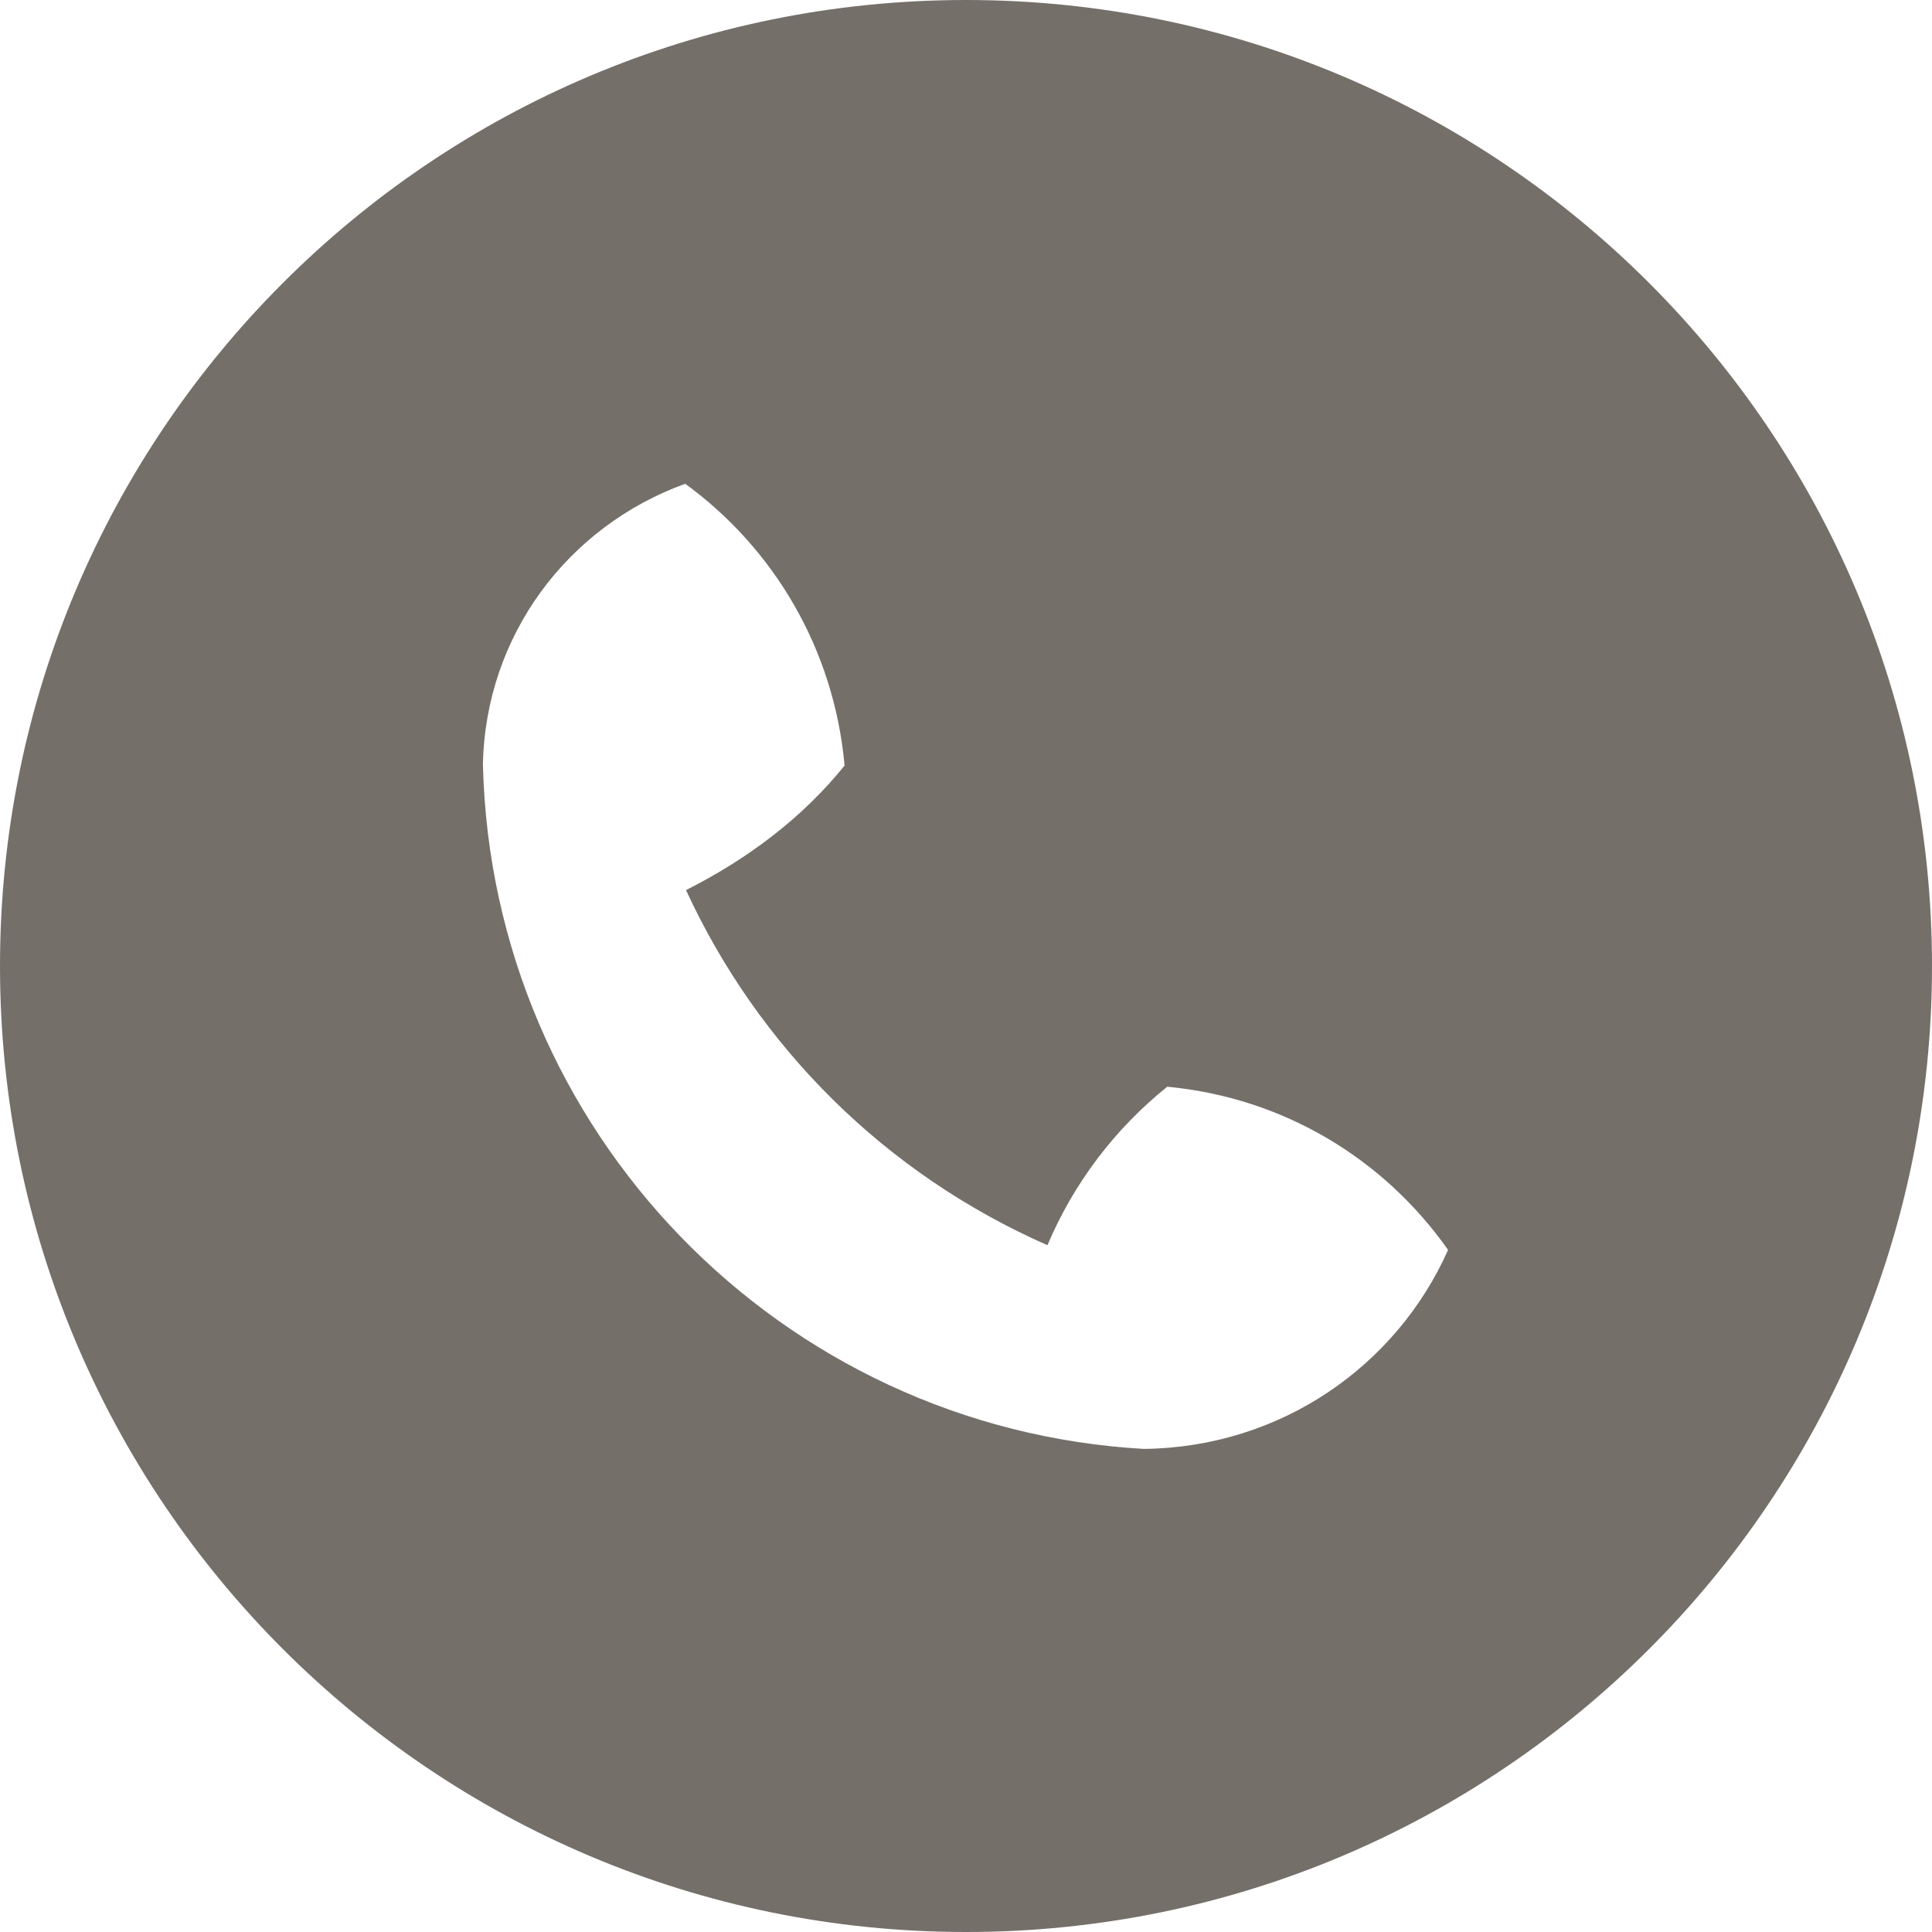
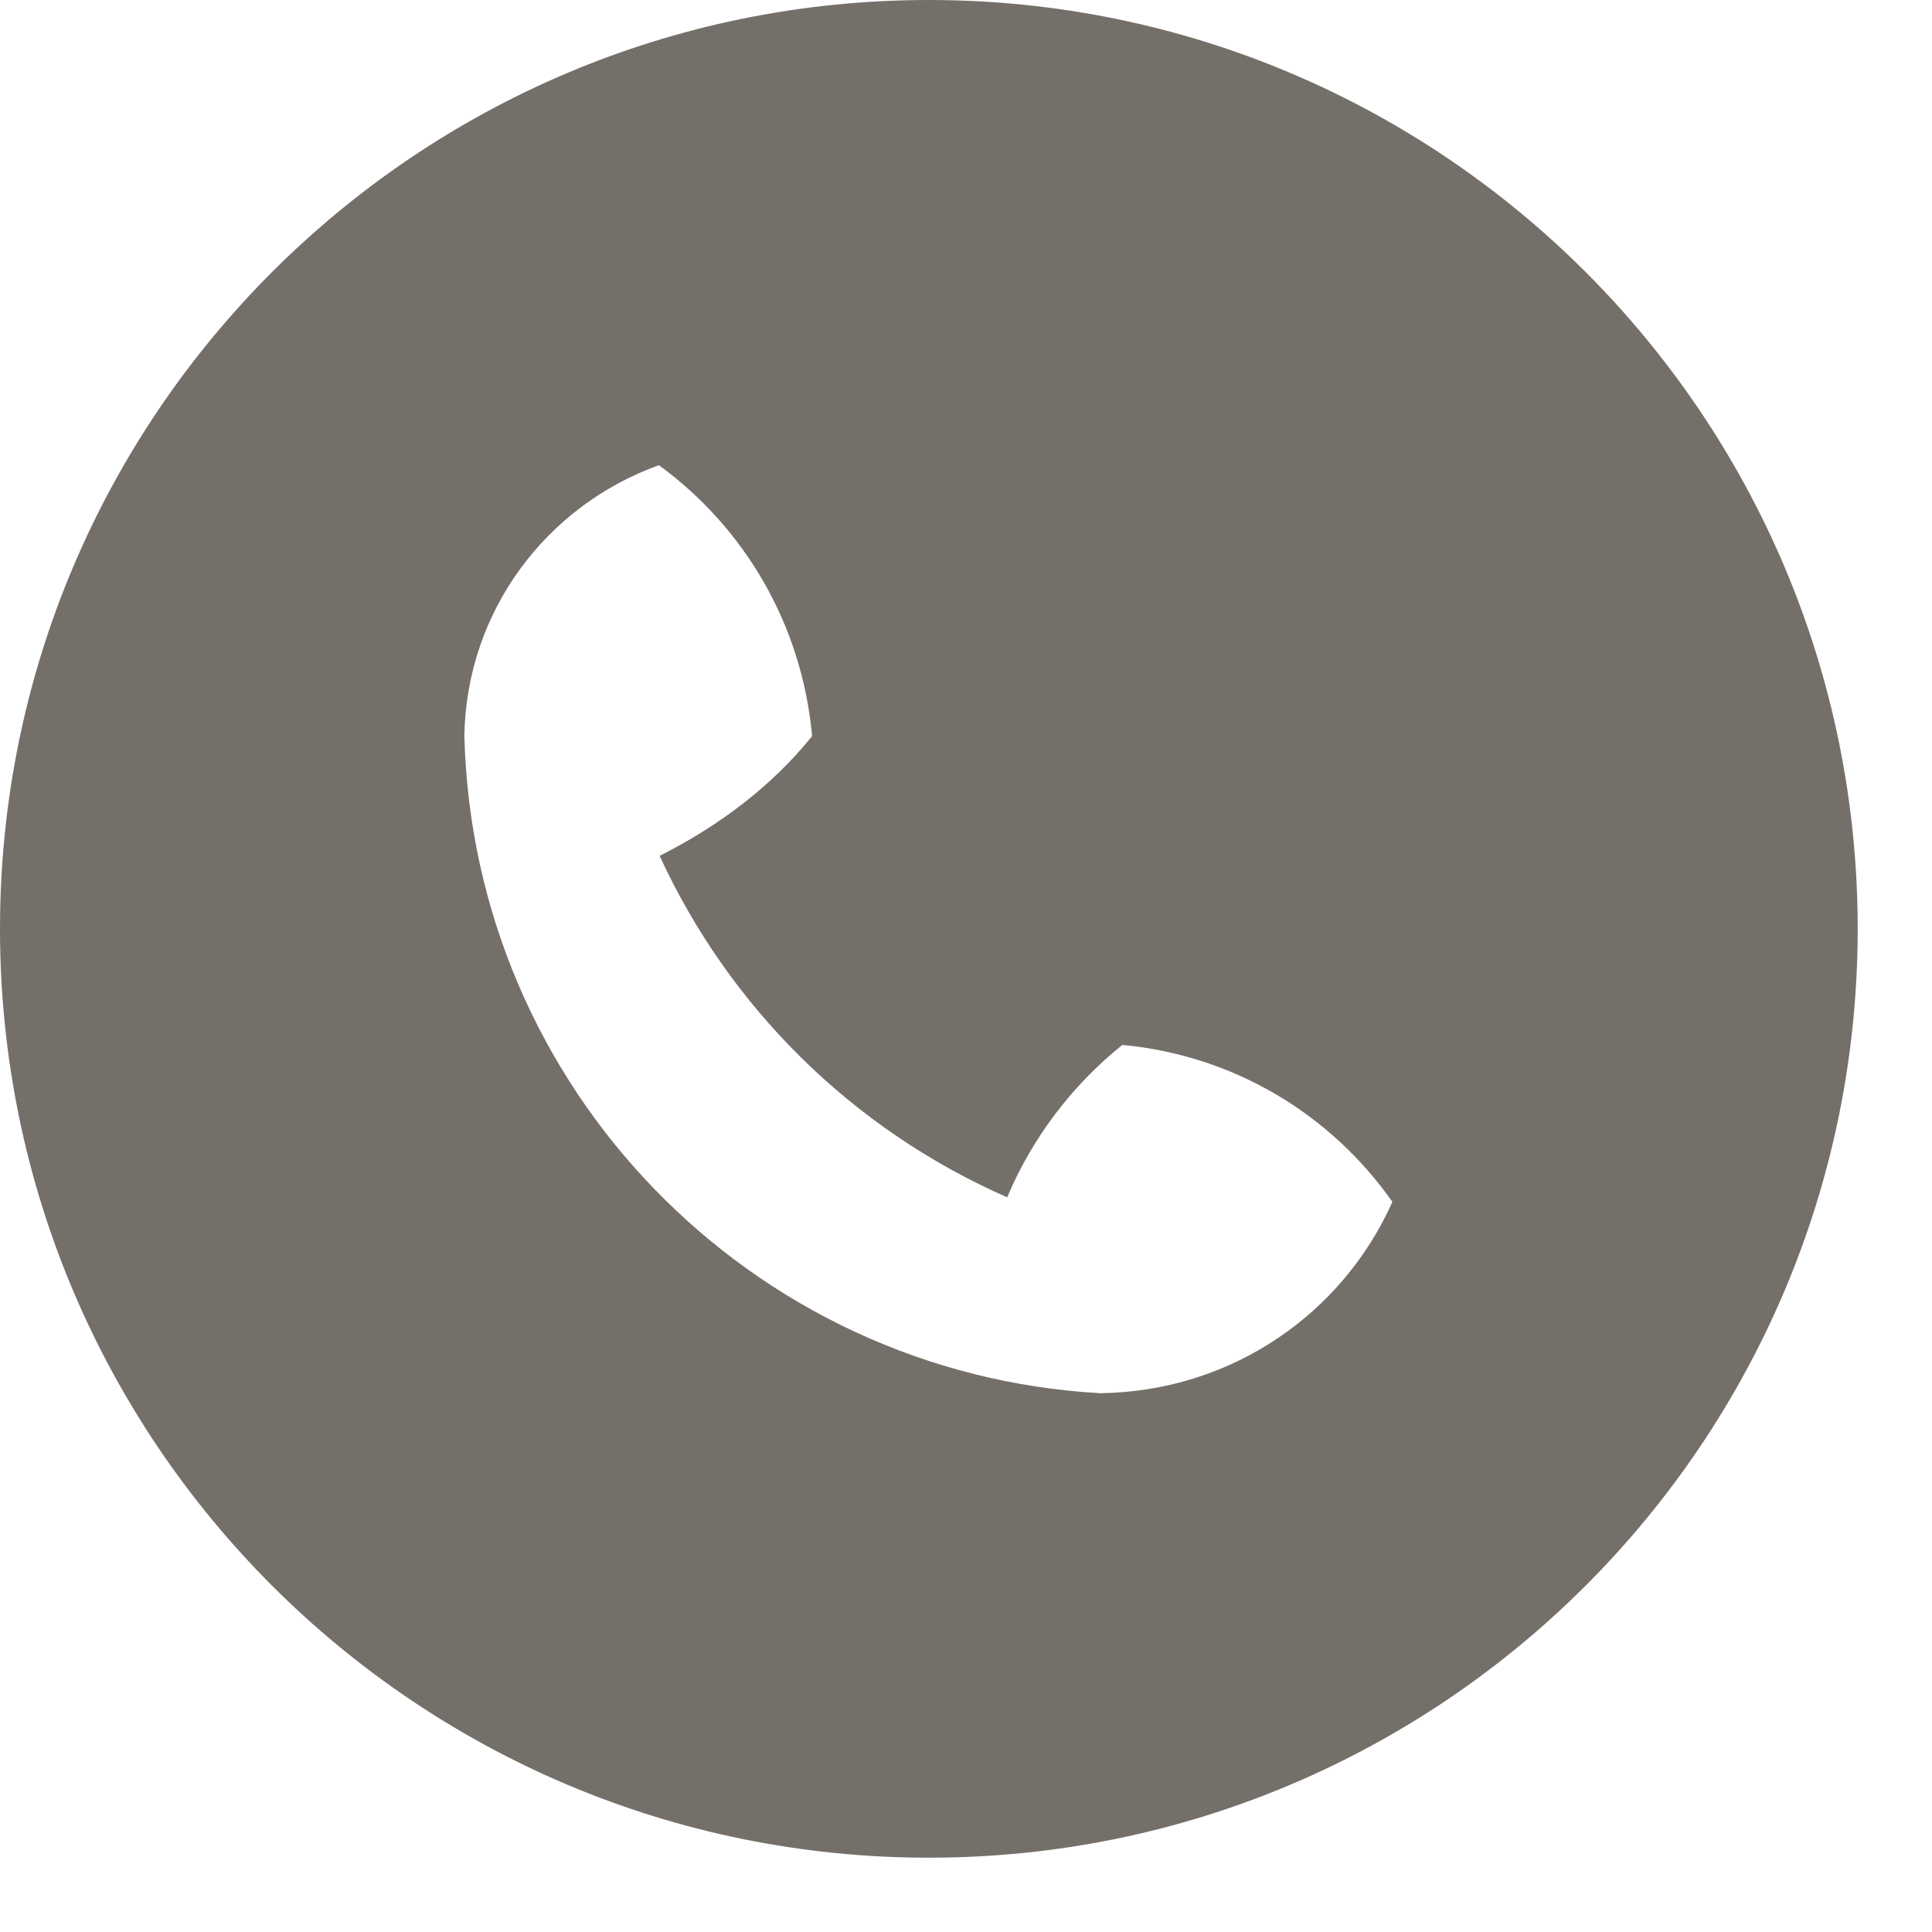
- <svg xmlns="http://www.w3.org/2000/svg" xmlns:xlink="http://www.w3.org/1999/xlink" width="40" height="40" viewBox="0 0 25 25" version="1.1">
+ <svg xmlns="http://www.w3.org/2000/svg" xmlns:xlink="http://www.w3.org/1999/xlink" width="50" height="50" viewBox="0 0 26 26" version="1.1">
  <g id="Canvas" transform="translate(-4909 -2651)">
    <g id="noun_555068_cc">
      <g id="Vector">
        <use xlink:href="#path0_fill" transform="translate(4909 2651)" fill="#756f6a" />
      </g>
    </g>
  </g>
  <defs>
    <path id="path0_fill" d="M 12.5 25C 5.596 25 0 19.404 0 12.5C 0 5.596 5.596 0 12.5 0C 19.404 0 25 5.596 25 12.5C 25 19.404 19.404 25 12.5 25ZM 15.104 14.062C 14.425 14.609 13.893 15.31 13.554 16.113C 11.453 15.188 9.812 13.547 8.877 11.518C 9.69 11.107 10.39 10.575 10.929 9.906C 10.791 8.391 10.01 7.094 8.867 6.26C 7.344 6.811 6.282 8.226 6.249 9.893C 6.364 14.644 10.106 18.483 14.804 18.749C 16.575 18.727 18.07 17.675 18.738 16.174C 17.905 14.99 16.608 14.209 15.123 14.064L 15.104 14.062Z" />
  </defs>
</svg>
